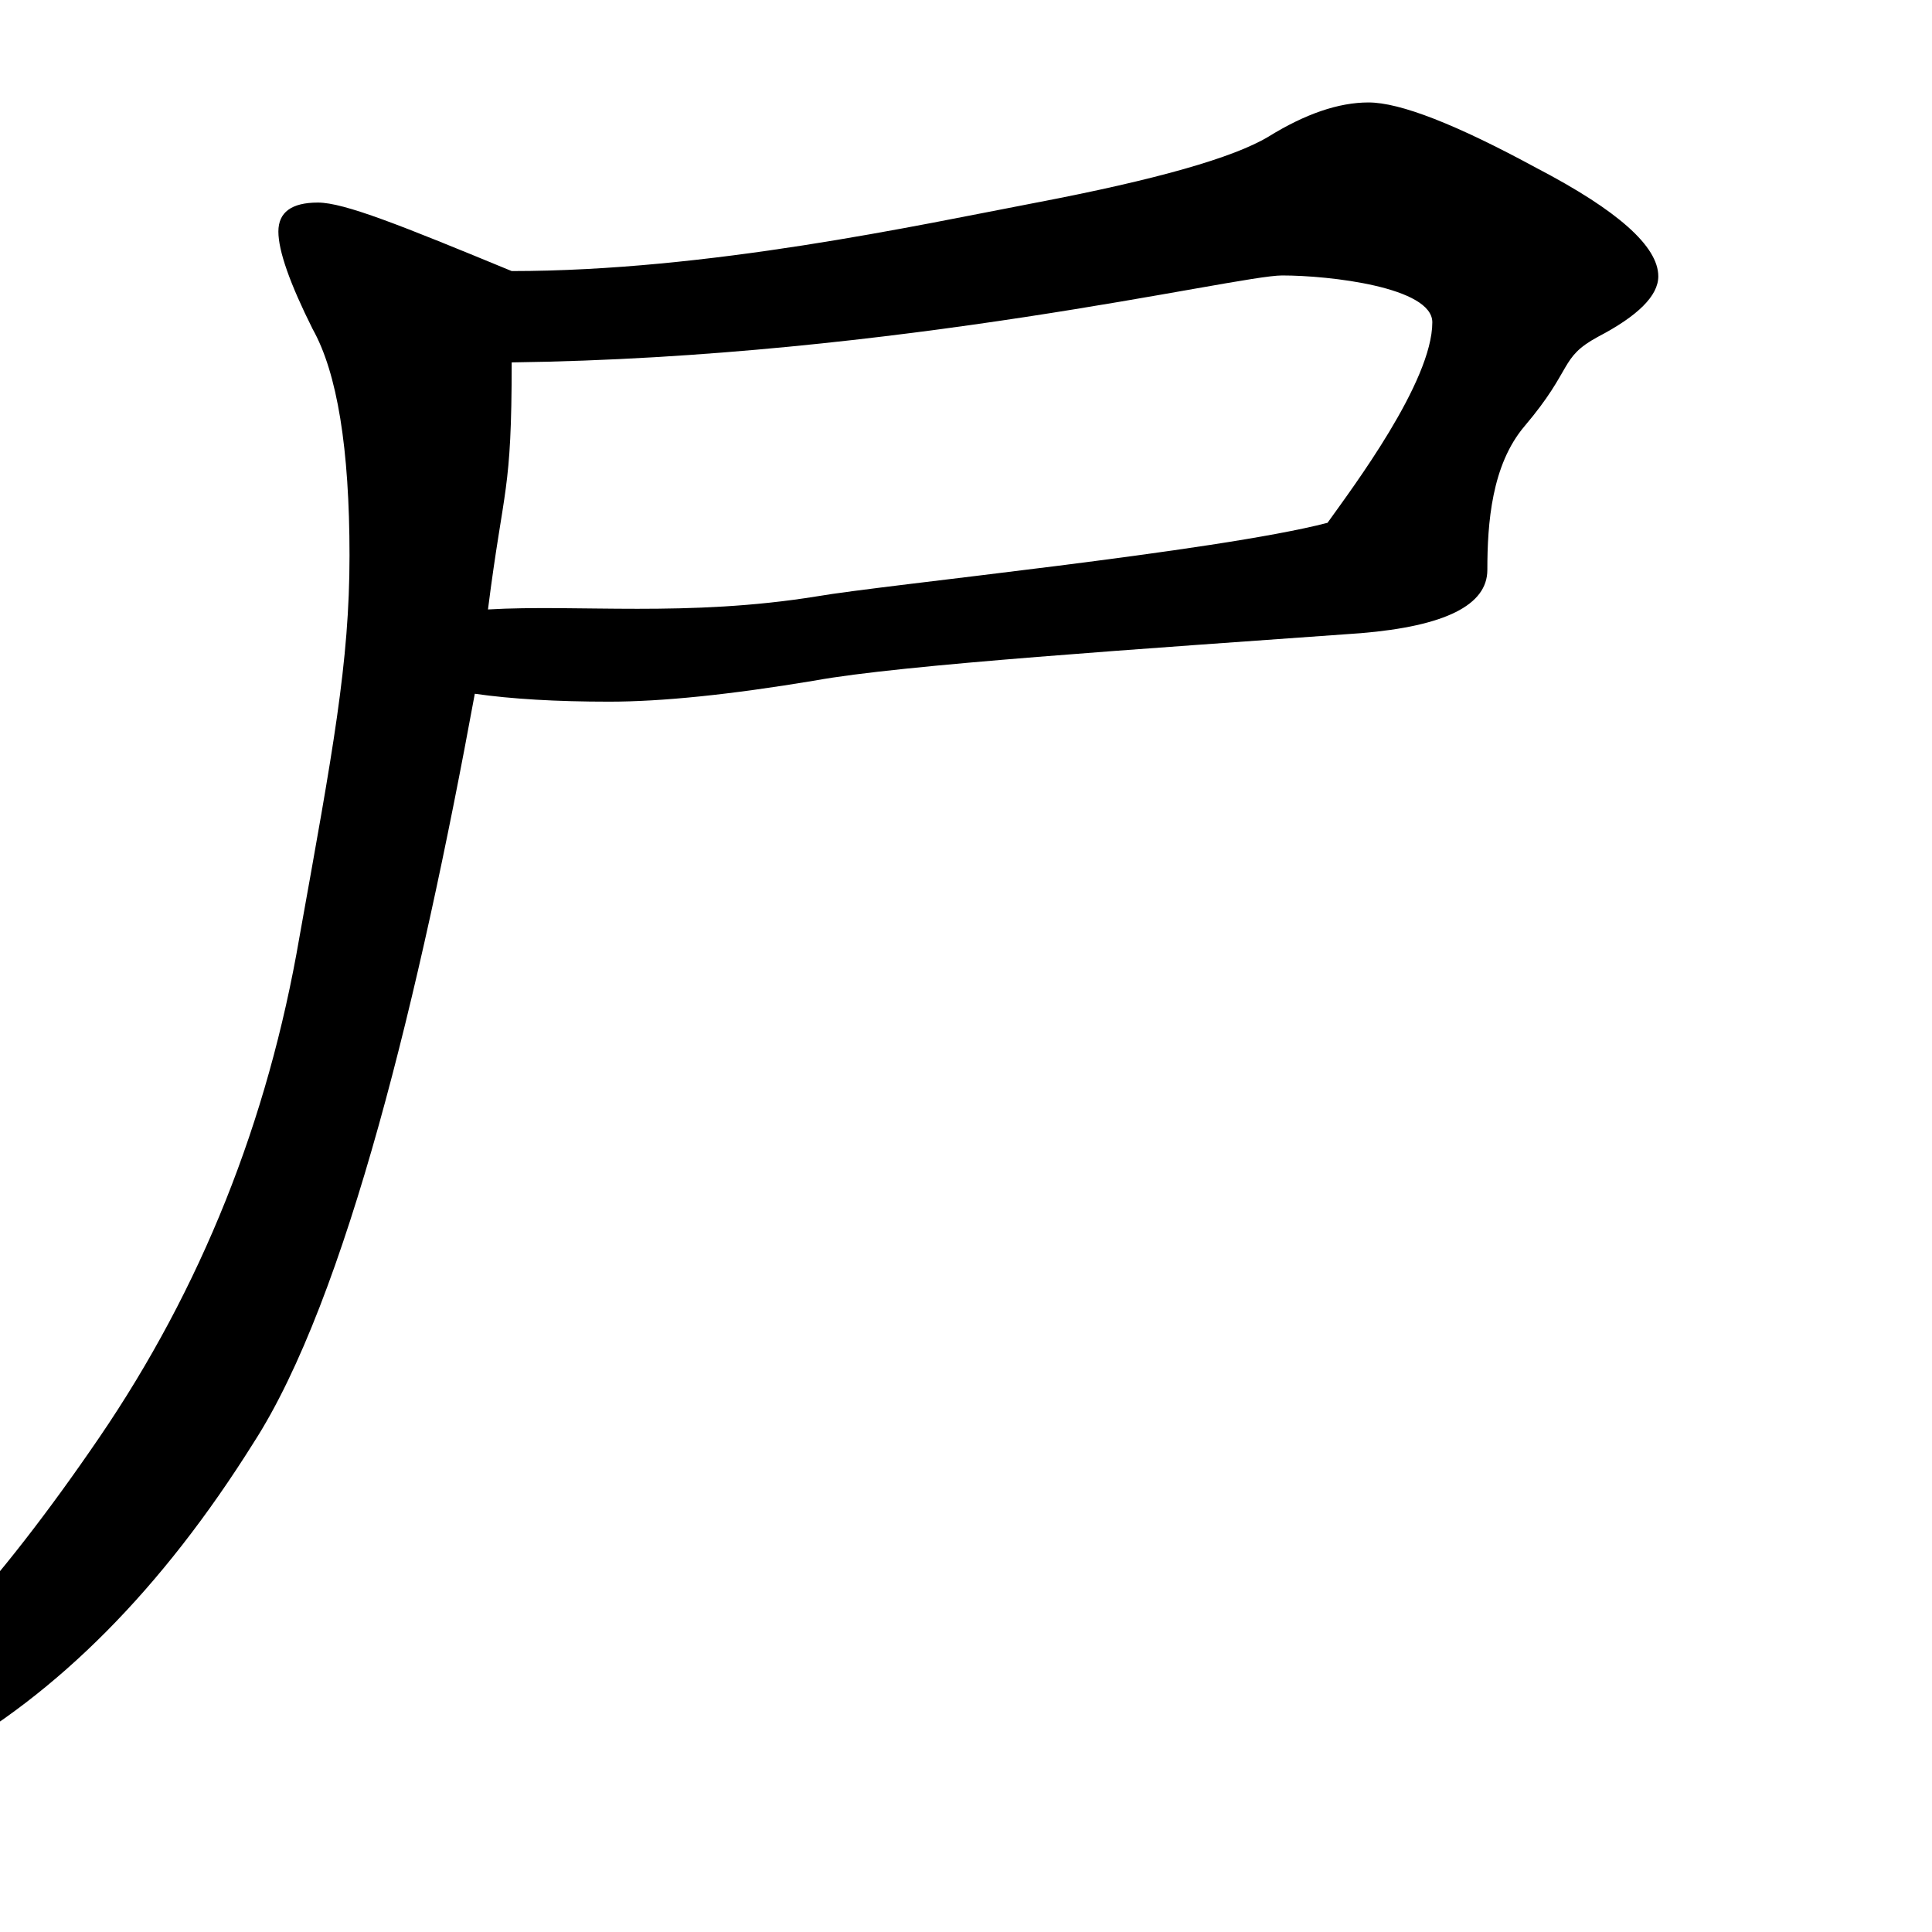
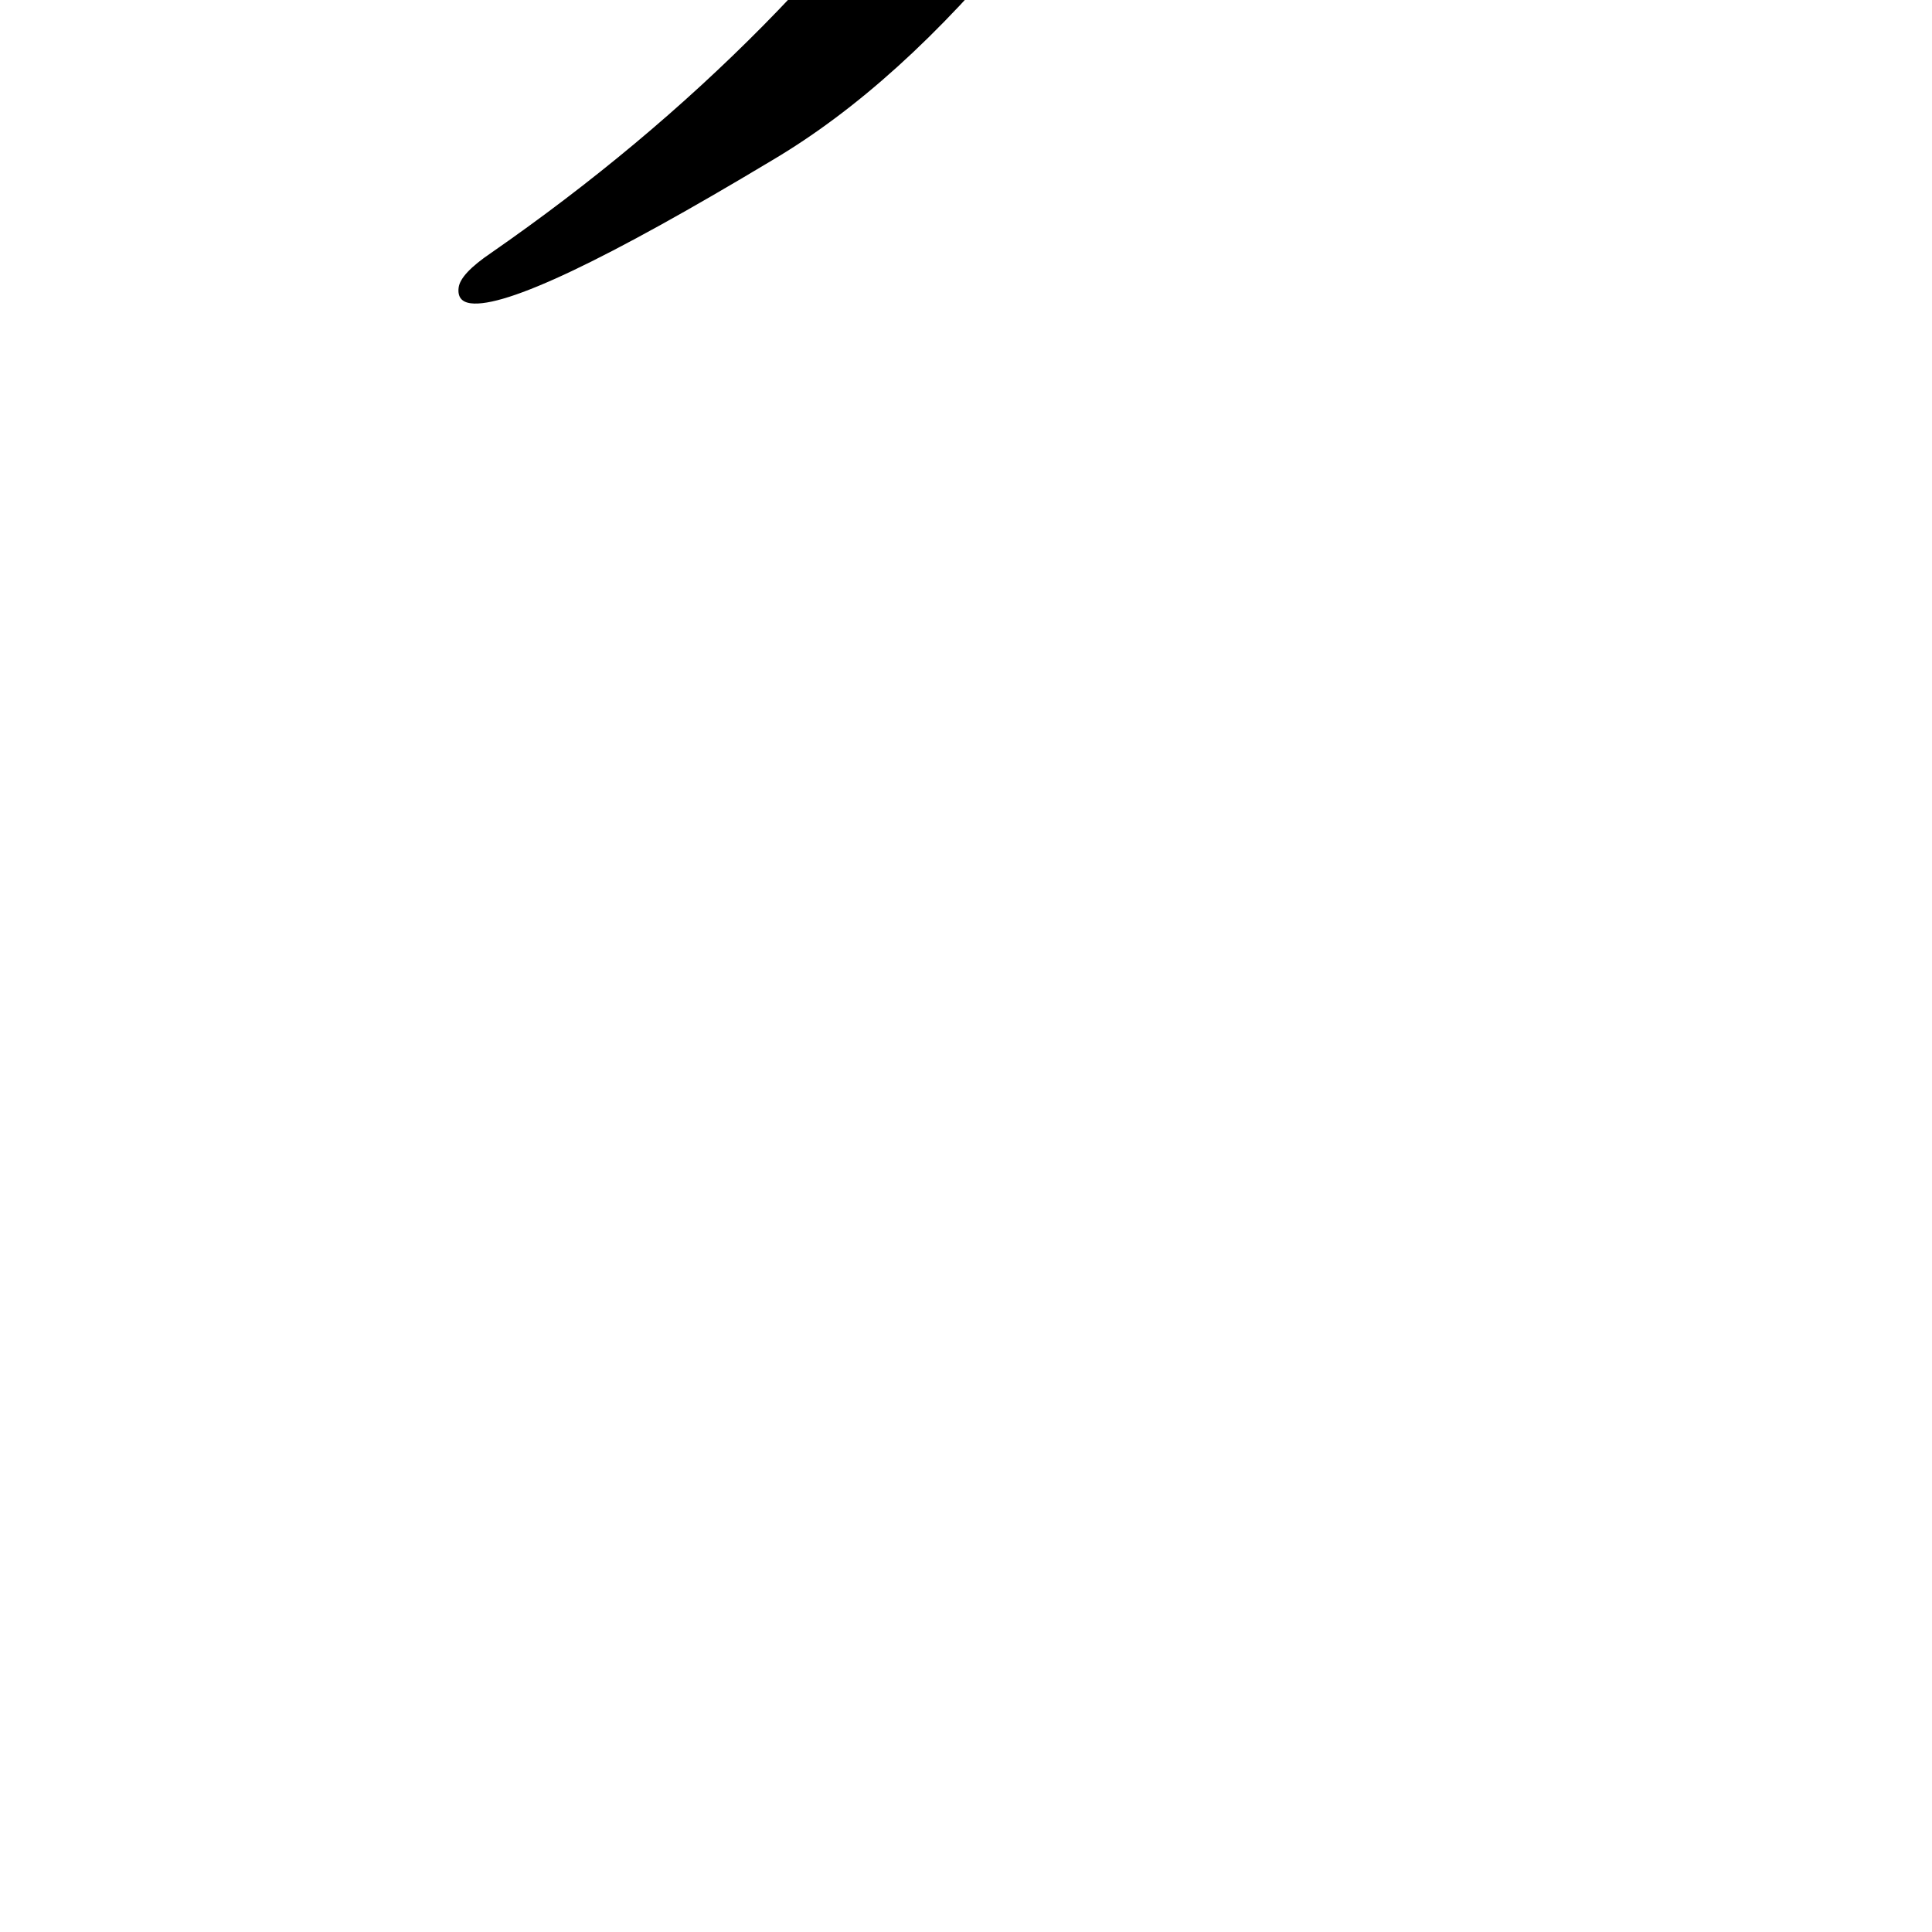
<svg xmlns="http://www.w3.org/2000/svg" width="660" height="660" viewBox="0 0 660 660" fill="none">
-   <path d="M174.8 92.6C242 92.6 313.3 77 354.1 69.2C394.9 61.4 421.3 53.9 433.3 46.7C445.9 38.9 457.3 35 467.5 35C478.3 35 497.5 42.5 525.1 57.5C552.7 71.9 566.5 84.2 566.5 94.4C566.5 101 559.6 107.9 545.8 115.1C532.6 122.3 537.6 125.8 520.8 145.6C509.56 158.847 508.1 178.723 508.1 194.7C508.1 206.7 493.7 213.9 464.9 216.3C389.9 221.7 307.7 227.1 278.3 232.5C249.5 237.3 226.1 239.7 208.1 239.7C190.1 239.7 174.8 238.8 162.2 237C143.6 338.4 118.4 443.7 86.6 492.9C55.4 542.7 19.7 578.7 -20.5 600.9C-60.1 623.7 -86.5 635.1 -99.7 635.1C-103.9 635.1 -106 633.6 -106 630.6C-106 623.4 -88.2 611.1 -60.6 593.7C-32.4 576.3 -0.9 542.1 33.9 491.1C68.7 440.1 91.5 383.1 102.3 320.1C113.7 256.5 119.4 226.4 119.4 189.8C119.4 153.2 115.2 127.4 106.8 112.4C99 96.8 95.1 85.7 95.1 79.1C95.1 72.5 99.6 69.2 108.6 69.2C117.6 69.2 137 77 174.8 92.6ZM166.7 208.2C197.3 206.4 234.8 210.9 279.2 203.7C302.012 199.746 415.5 188.5 453.5 178.6C462.098 166.563 489.3 130.379 489.3 110.1C489.3 98.1 454.2 94.1 438 94.1C422.4 94.1 307 122.1 174.8 123.8C174.8 168.8 172.1 165.6 166.7 208.2Z" fill="black" />
+   <path d="M599.078 -238.225C611.086 -250.428 621.16 -263.277 629.298 -276.771C638.23 -290.165 643.243 -301.229 644.335 -309.961C646.321 -319.387 647.711 -327.275 648.506 -333.626C650.194 -347.121 656.595 -353.173 667.709 -351.782C678.822 -350.391 691.77 -344.337 706.554 -333.618C722.131 -322.801 729.423 -313.423 728.43 -305.485C727.437 -297.547 720.192 -291.197 706.697 -286.436C702.43 -284.551 693.102 -277.656 678.712 -265.75C664.323 -253.845 652.612 -244.023 643.582 -236.284C635.444 -229.24 626.116 -222.345 615.597 -215.599C638.812 -182.057 656.521 -156.057 668.723 -137.599C698.295 -154.861 721.517 -172.917 738.388 -191.768C756.053 -210.52 766.176 -226.991 768.758 -241.18C771.439 -256.163 778.733 -262.909 790.64 -261.42C802.548 -259.93 817.232 -251.642 834.694 -236.557C852.256 -222.266 860.59 -211.549 859.696 -204.404C858.802 -197.26 852.55 -192.399 840.94 -189.82C830.223 -187.936 815.437 -182.53 796.583 -173.602L683.457 -120.034C713.418 -82.422 747.102 -48.78 784.507 -19.106C822.706 10.667 871.919 39.4 932.147 67.092C945.145 72.75 951.346 77.96 950.75 82.723C950.154 87.486 946.929 90.71 941.074 92.396C935.22 94.082 914.58 94.725 879.156 94.323C844.625 93.227 818.627 91.587 801.164 89.402C784.494 87.316 771.198 84.04 761.275 79.573C752.246 74.412 744.259 67.366 737.315 58.434C730.37 49.503 713.852 23.652 687.76 -19.118C661.768 -62.683 635.181 -107.934 607.998 -154.872C581.709 -202.505 557.849 -234.112 536.417 -249.693C526.992 -258.129 522.577 -264.728 523.173 -269.491C523.769 -274.254 526.647 -277.925 531.807 -280.504C536.967 -283.083 542.326 -284.025 547.882 -283.33C562.171 -281.542 579.236 -266.507 599.078 -238.225ZM503.076 -244.19C502.579 -240.221 497.965 -235.558 489.232 -230.201C480.499 -224.844 472.659 -216.956 465.712 -206.538C458.864 -196.914 447.699 -178.558 432.216 -151.471C377.33 -47.884 321.158 20.873 263.701 54.802C207.037 88.83 172.752 105.099 160.845 103.609C157.67 103.212 156.281 101.426 156.678 98.25C157.075 95.075 160.797 91.106 167.843 86.344C236.713 38.525 291.642 -17.085 332.632 -80.486C374.415 -143.788 397.293 -191.315 401.266 -223.068C402.656 -234.181 399.779 -240.185 392.635 -241.079C390.254 -241.377 383.308 -240.633 371.797 -238.849C361.18 -237.759 350.711 -237.859 340.392 -239.15C330.072 -240.442 319.306 -244.611 308.094 -251.657C296.883 -258.704 291.575 -264.609 292.171 -269.371C292.866 -274.928 299.217 -277.358 311.223 -276.662C350.418 -274.177 382.916 -279.382 408.717 -292.278C416.457 -296.147 424.693 -297.535 433.425 -296.443C442.157 -295.35 456.147 -287.956 475.395 -274.26C494.743 -261.358 503.97 -251.335 503.076 -244.19ZM263.879 -178.582C278.168 -176.794 294.936 -169.052 314.185 -155.356C333.533 -142.454 342.064 -126.874 339.78 -108.616C338.786 -100.678 335.164 -94.278 328.912 -89.417C322.759 -85.35 315.317 -83.862 306.585 -84.955C297.853 -86.047 286.543 -98.75 272.654 -123.063C258.765 -147.375 252.218 -162.707 253.013 -169.057C253.906 -176.201 257.529 -179.376 263.879 -178.582Z" fill="black" />
</svg>
